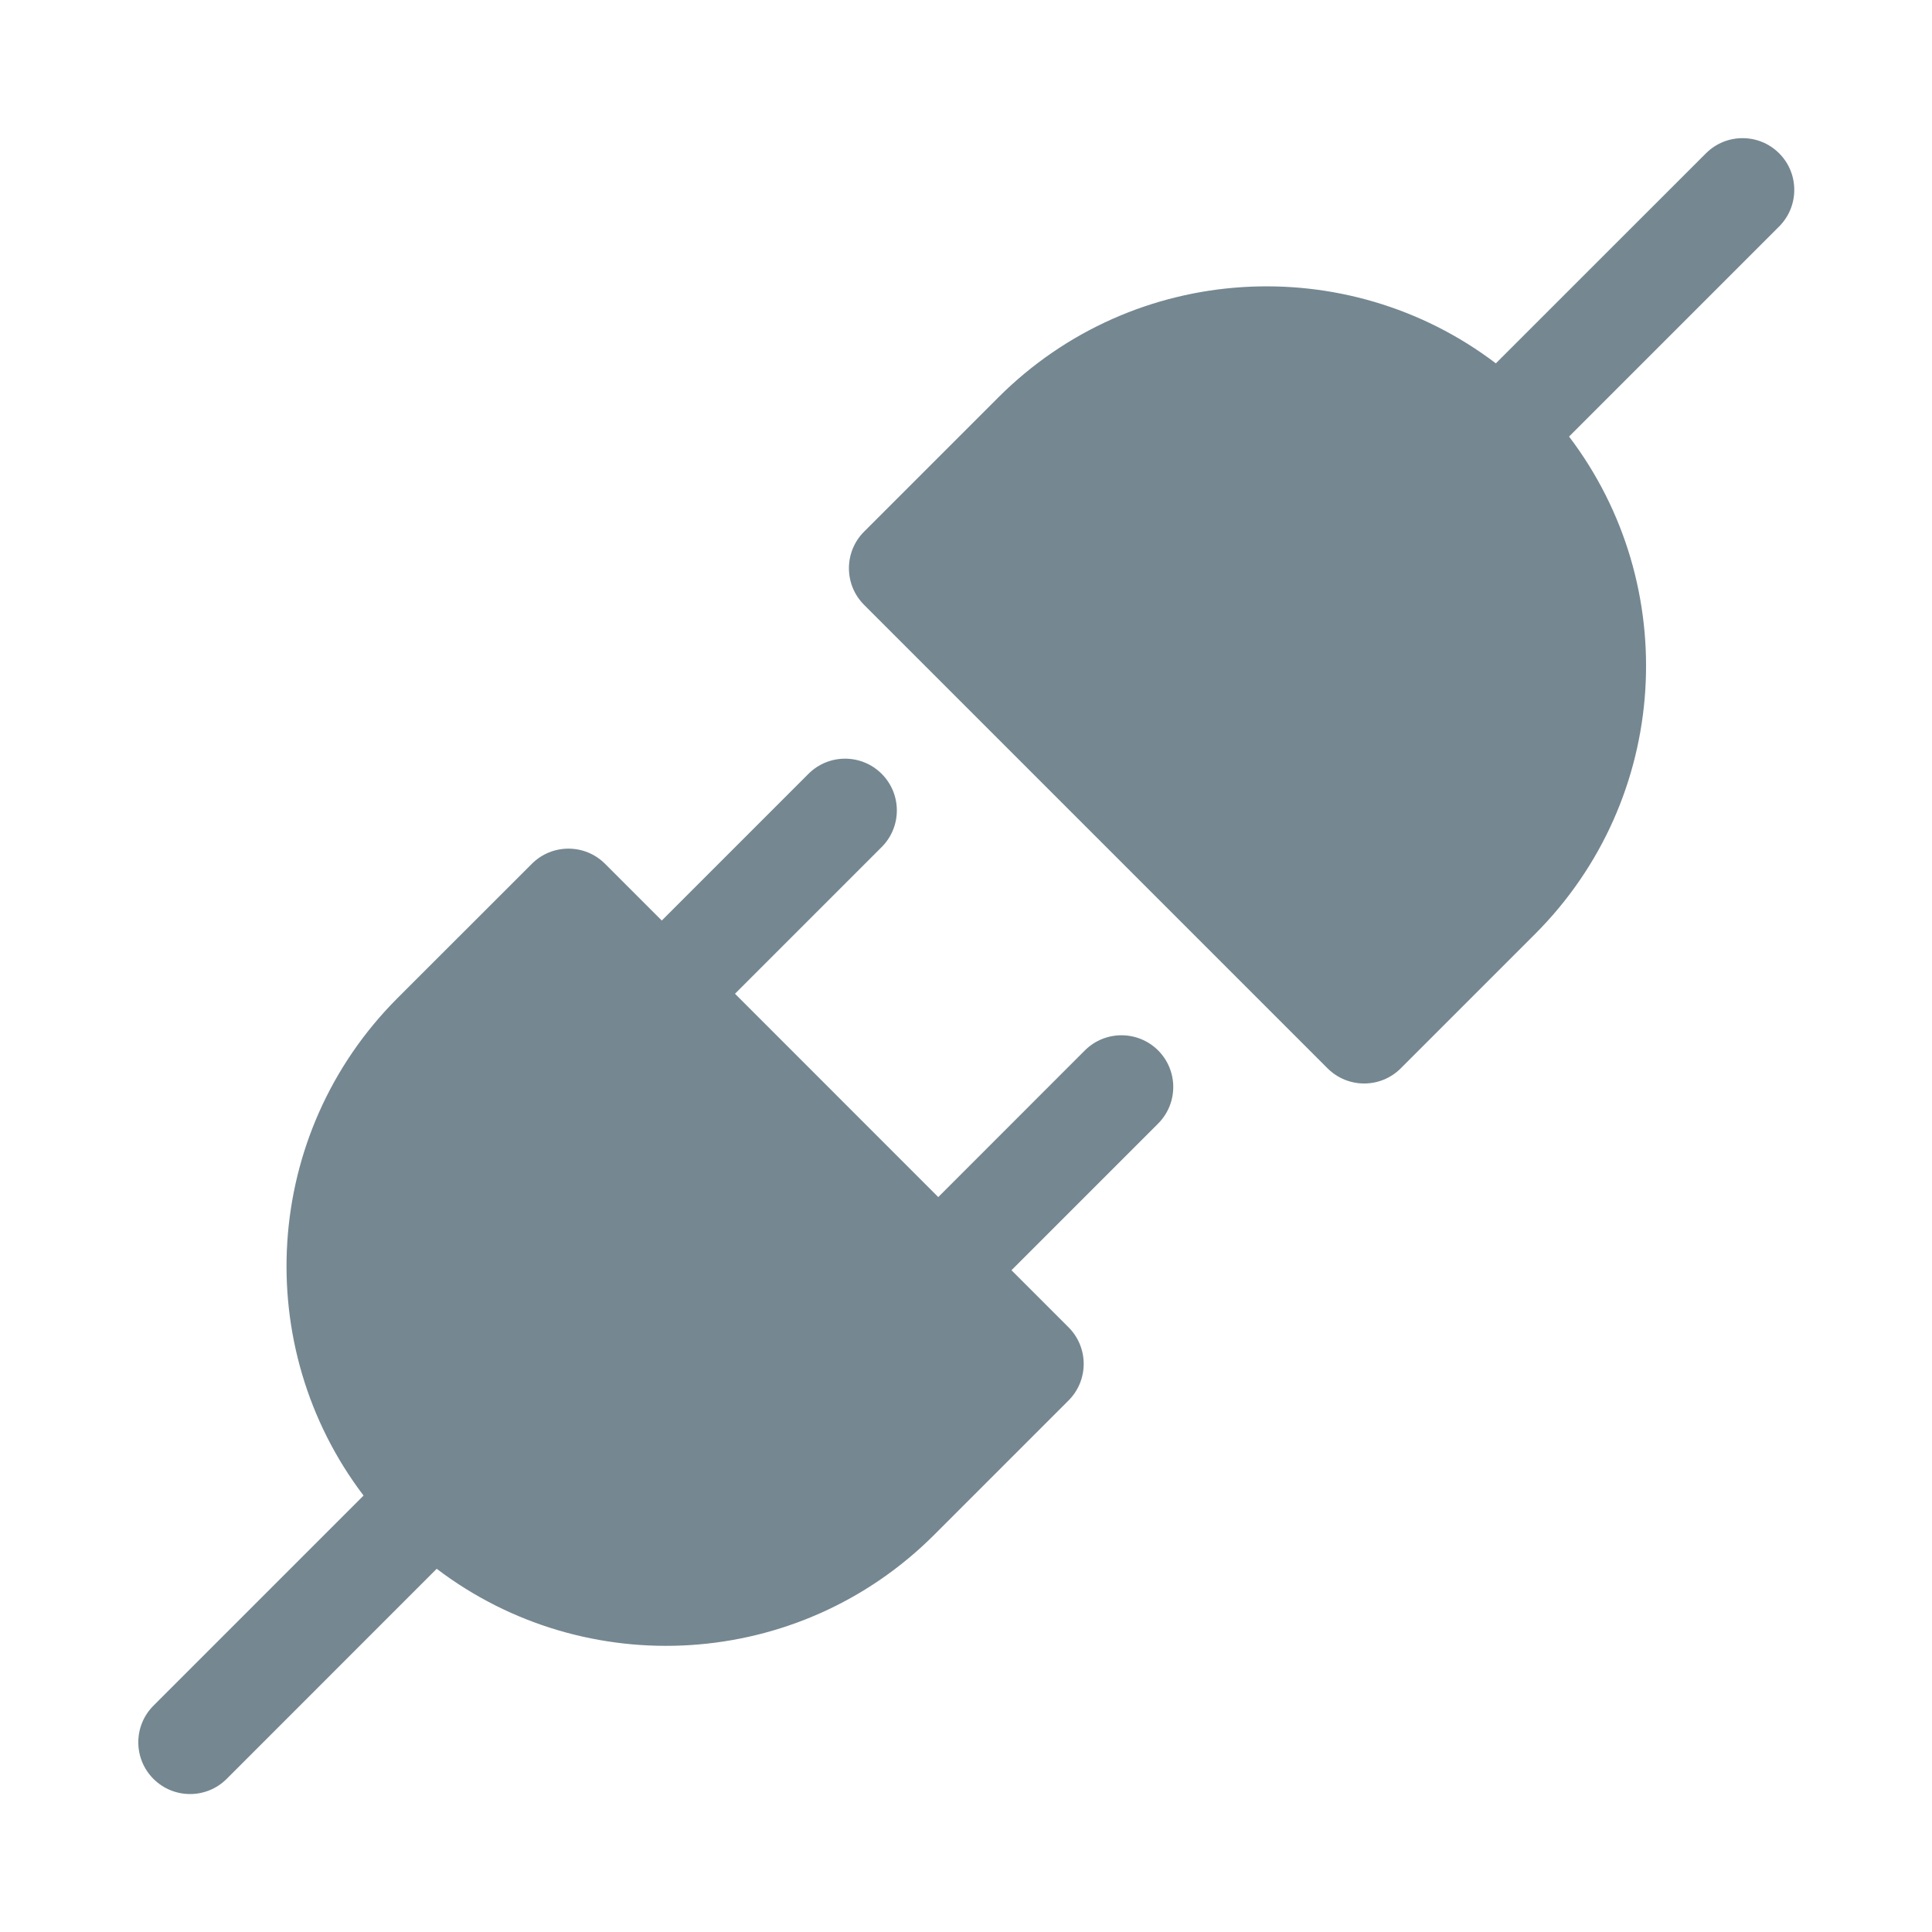
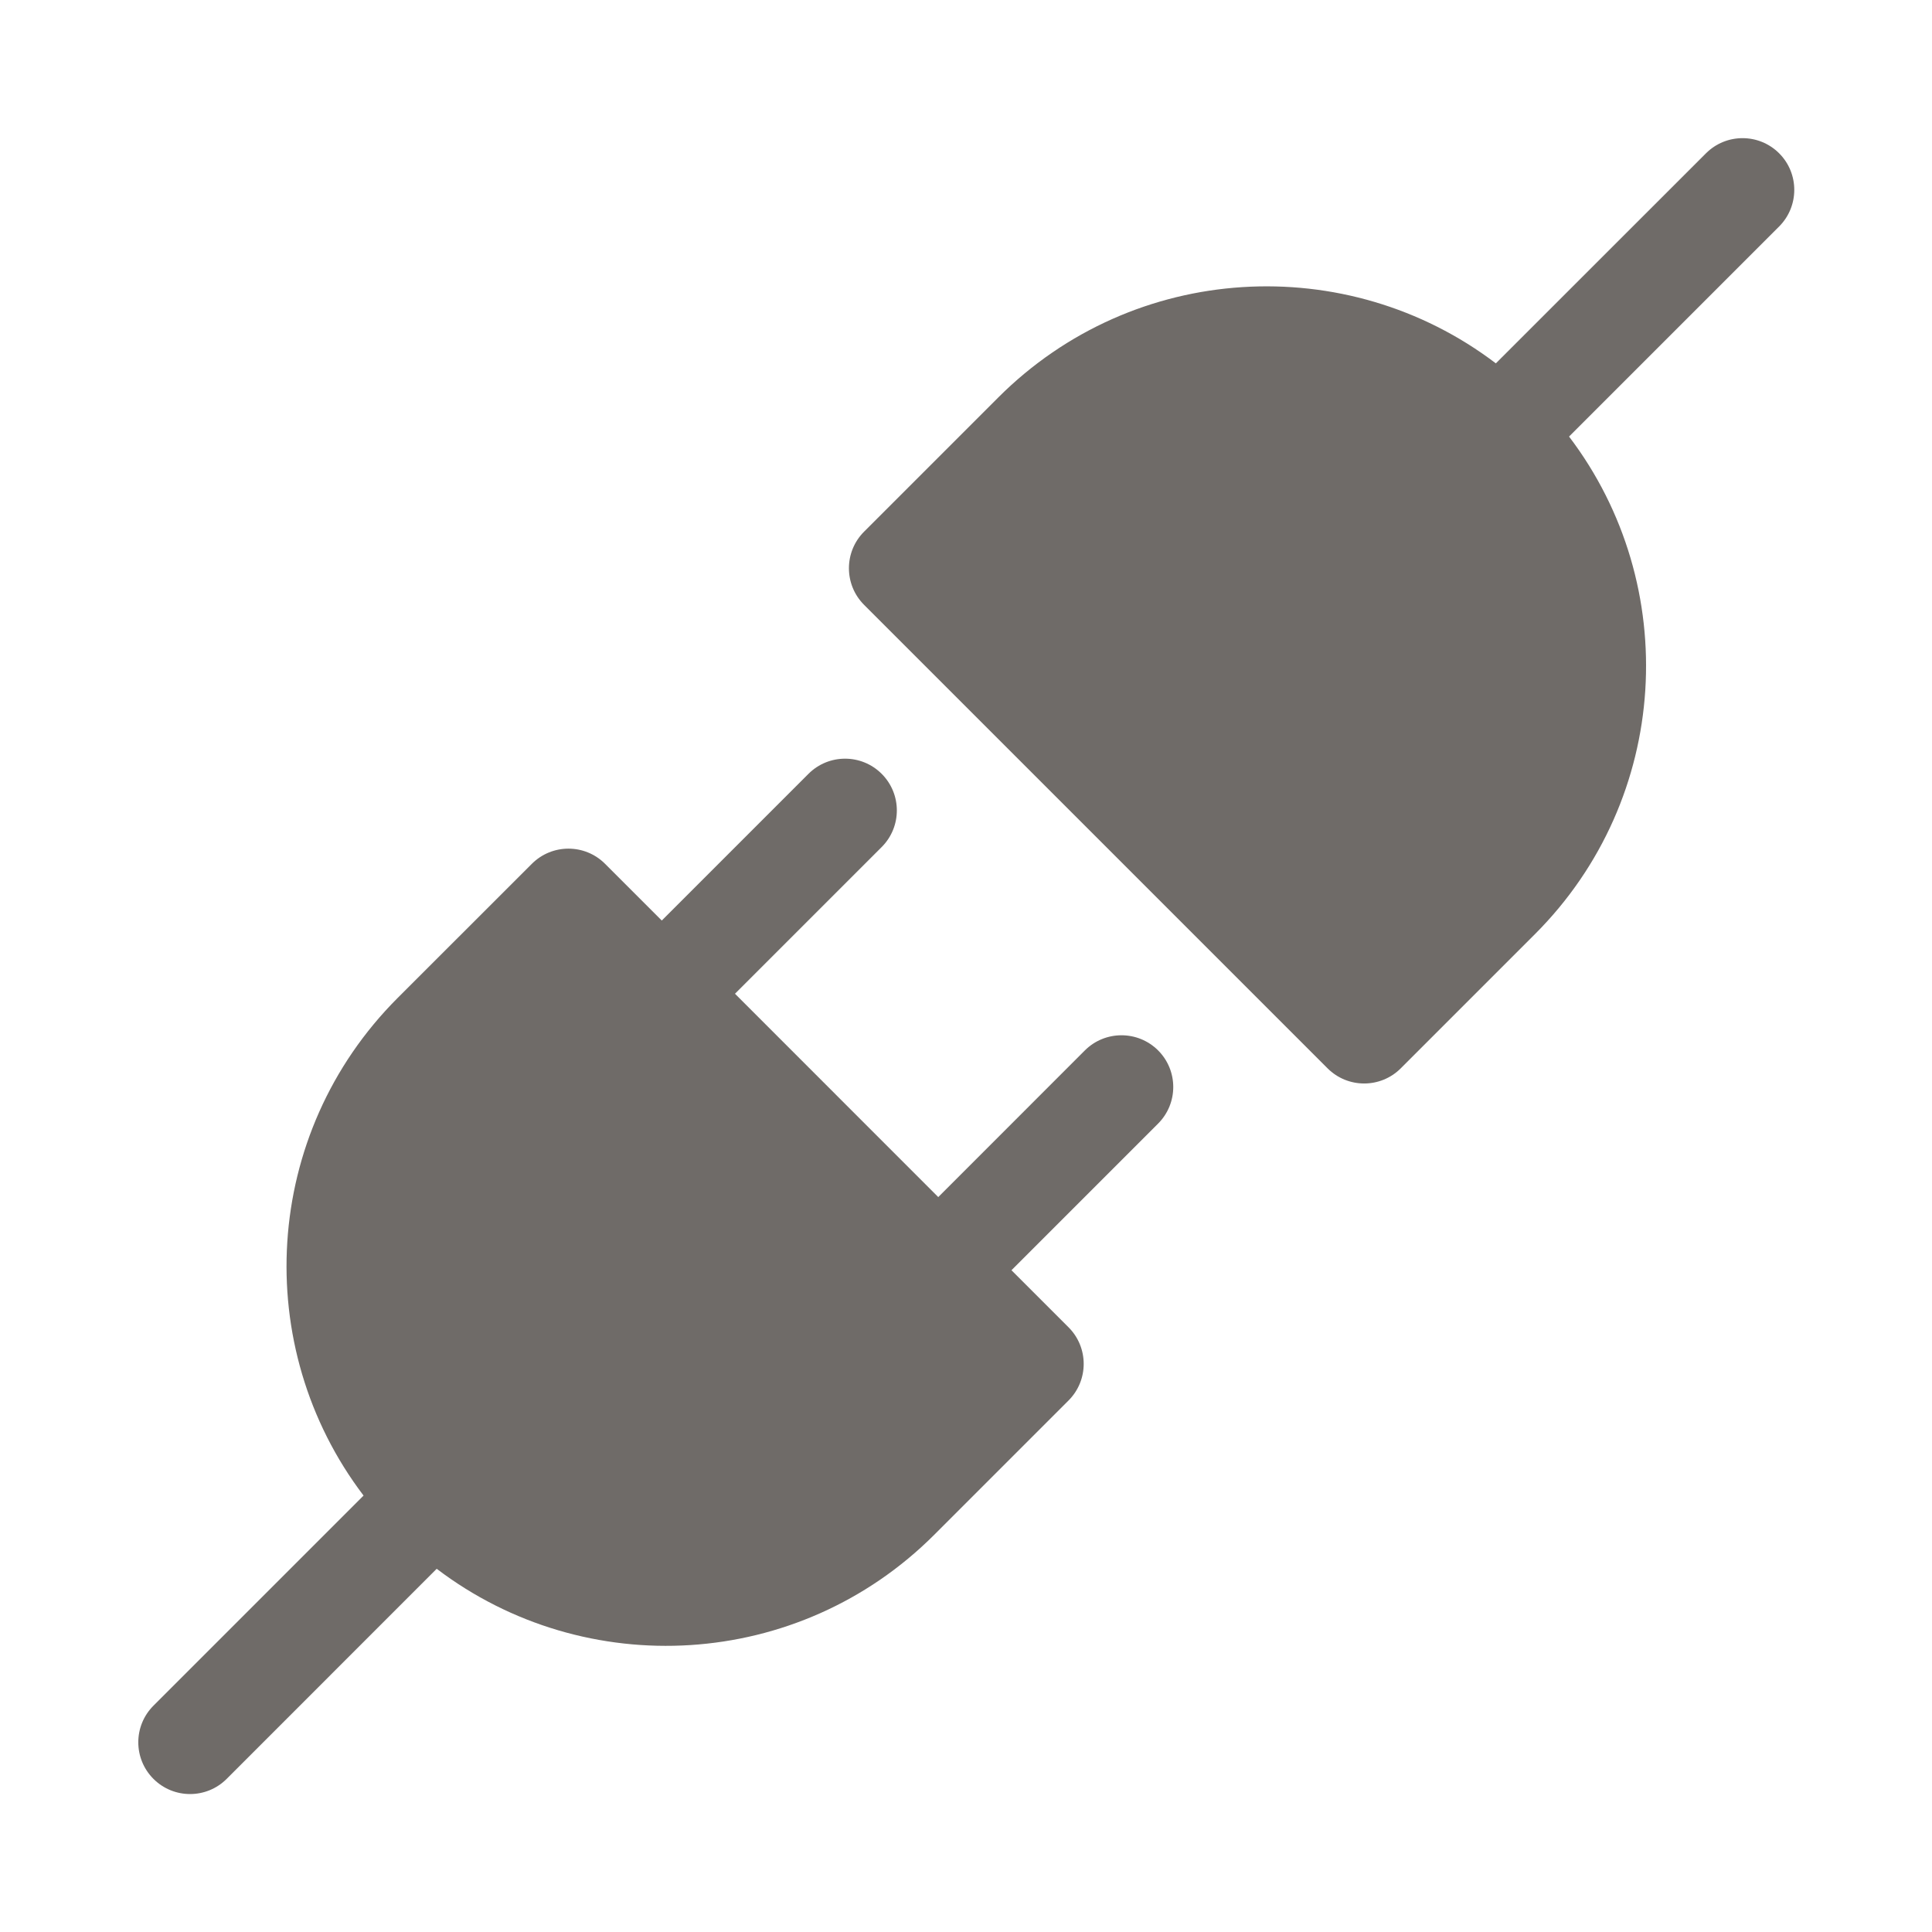
- <svg width="24px" height="24px" viewBox="0 0 28 28" fill="#758791">
-   <path d="M22.74 6.327C24.378 8.483 24.213 11.571 22.245 13.539L20.301 15.483C20.008 15.776 19.533 15.776 19.24 15.483L12.523 8.766C12.23 8.473 12.23 7.998 12.523 7.705L14.467 5.761C16.435 3.793 19.524 3.628 21.679 5.266L24.724 2.222C25.017 1.929 25.492 1.929 25.785 2.222C26.077 2.514 26.077 2.989 25.785 3.282L22.74 6.327Z" fill="#758791" />
-   <path d="M12.778 12.276C13.071 11.983 13.071 11.508 12.778 11.215C12.485 10.922 12.01 10.922 11.717 11.215L9.591 13.341L8.769 12.519C8.476 12.226 8.001 12.226 7.708 12.519L5.763 14.463C3.795 16.431 3.631 19.52 5.269 21.675L2.224 24.72C1.931 25.013 1.931 25.488 2.224 25.781C2.517 26.074 2.992 26.074 3.285 25.781L6.329 22.736C8.485 24.375 11.573 24.21 13.541 22.242L15.486 20.297C15.779 20.004 15.779 19.529 15.486 19.236L14.659 18.409L16.784 16.284C17.077 15.991 17.077 15.516 16.784 15.223C16.491 14.931 16.016 14.931 15.723 15.223L13.598 17.349L10.652 14.402L12.778 12.276Z" fill="#758791" />
+ <svg width="24px" height="24px" viewBox="0 0 28 28" fill="#6F6B68">
+   <path d="M22.74 6.327C24.378 8.483 24.213 11.571 22.245 13.539L20.301 15.483C20.008 15.776 19.533 15.776 19.24 15.483L12.523 8.766C12.23 8.473 12.23 7.998 12.523 7.705L14.467 5.761C16.435 3.793 19.524 3.628 21.679 5.266L24.724 2.222C25.017 1.929 25.492 1.929 25.785 2.222C26.077 2.514 26.077 2.989 25.785 3.282L22.74 6.327Z" fill="#6F6B68" />
+   <path d="M12.778 12.276C13.071 11.983 13.071 11.508 12.778 11.215C12.485 10.922 12.01 10.922 11.717 11.215L9.591 13.341L8.769 12.519C8.476 12.226 8.001 12.226 7.708 12.519L5.763 14.463C3.795 16.431 3.631 19.52 5.269 21.675L2.224 24.72C1.931 25.013 1.931 25.488 2.224 25.781C2.517 26.074 2.992 26.074 3.285 25.781L6.329 22.736C8.485 24.375 11.573 24.21 13.541 22.242L15.486 20.297C15.779 20.004 15.779 19.529 15.486 19.236L14.659 18.409L16.784 16.284C17.077 15.991 17.077 15.516 16.784 15.223C16.491 14.931 16.016 14.931 15.723 15.223L13.598 17.349L10.652 14.402L12.778 12.276Z" fill="#6F6B68" />
</svg>
